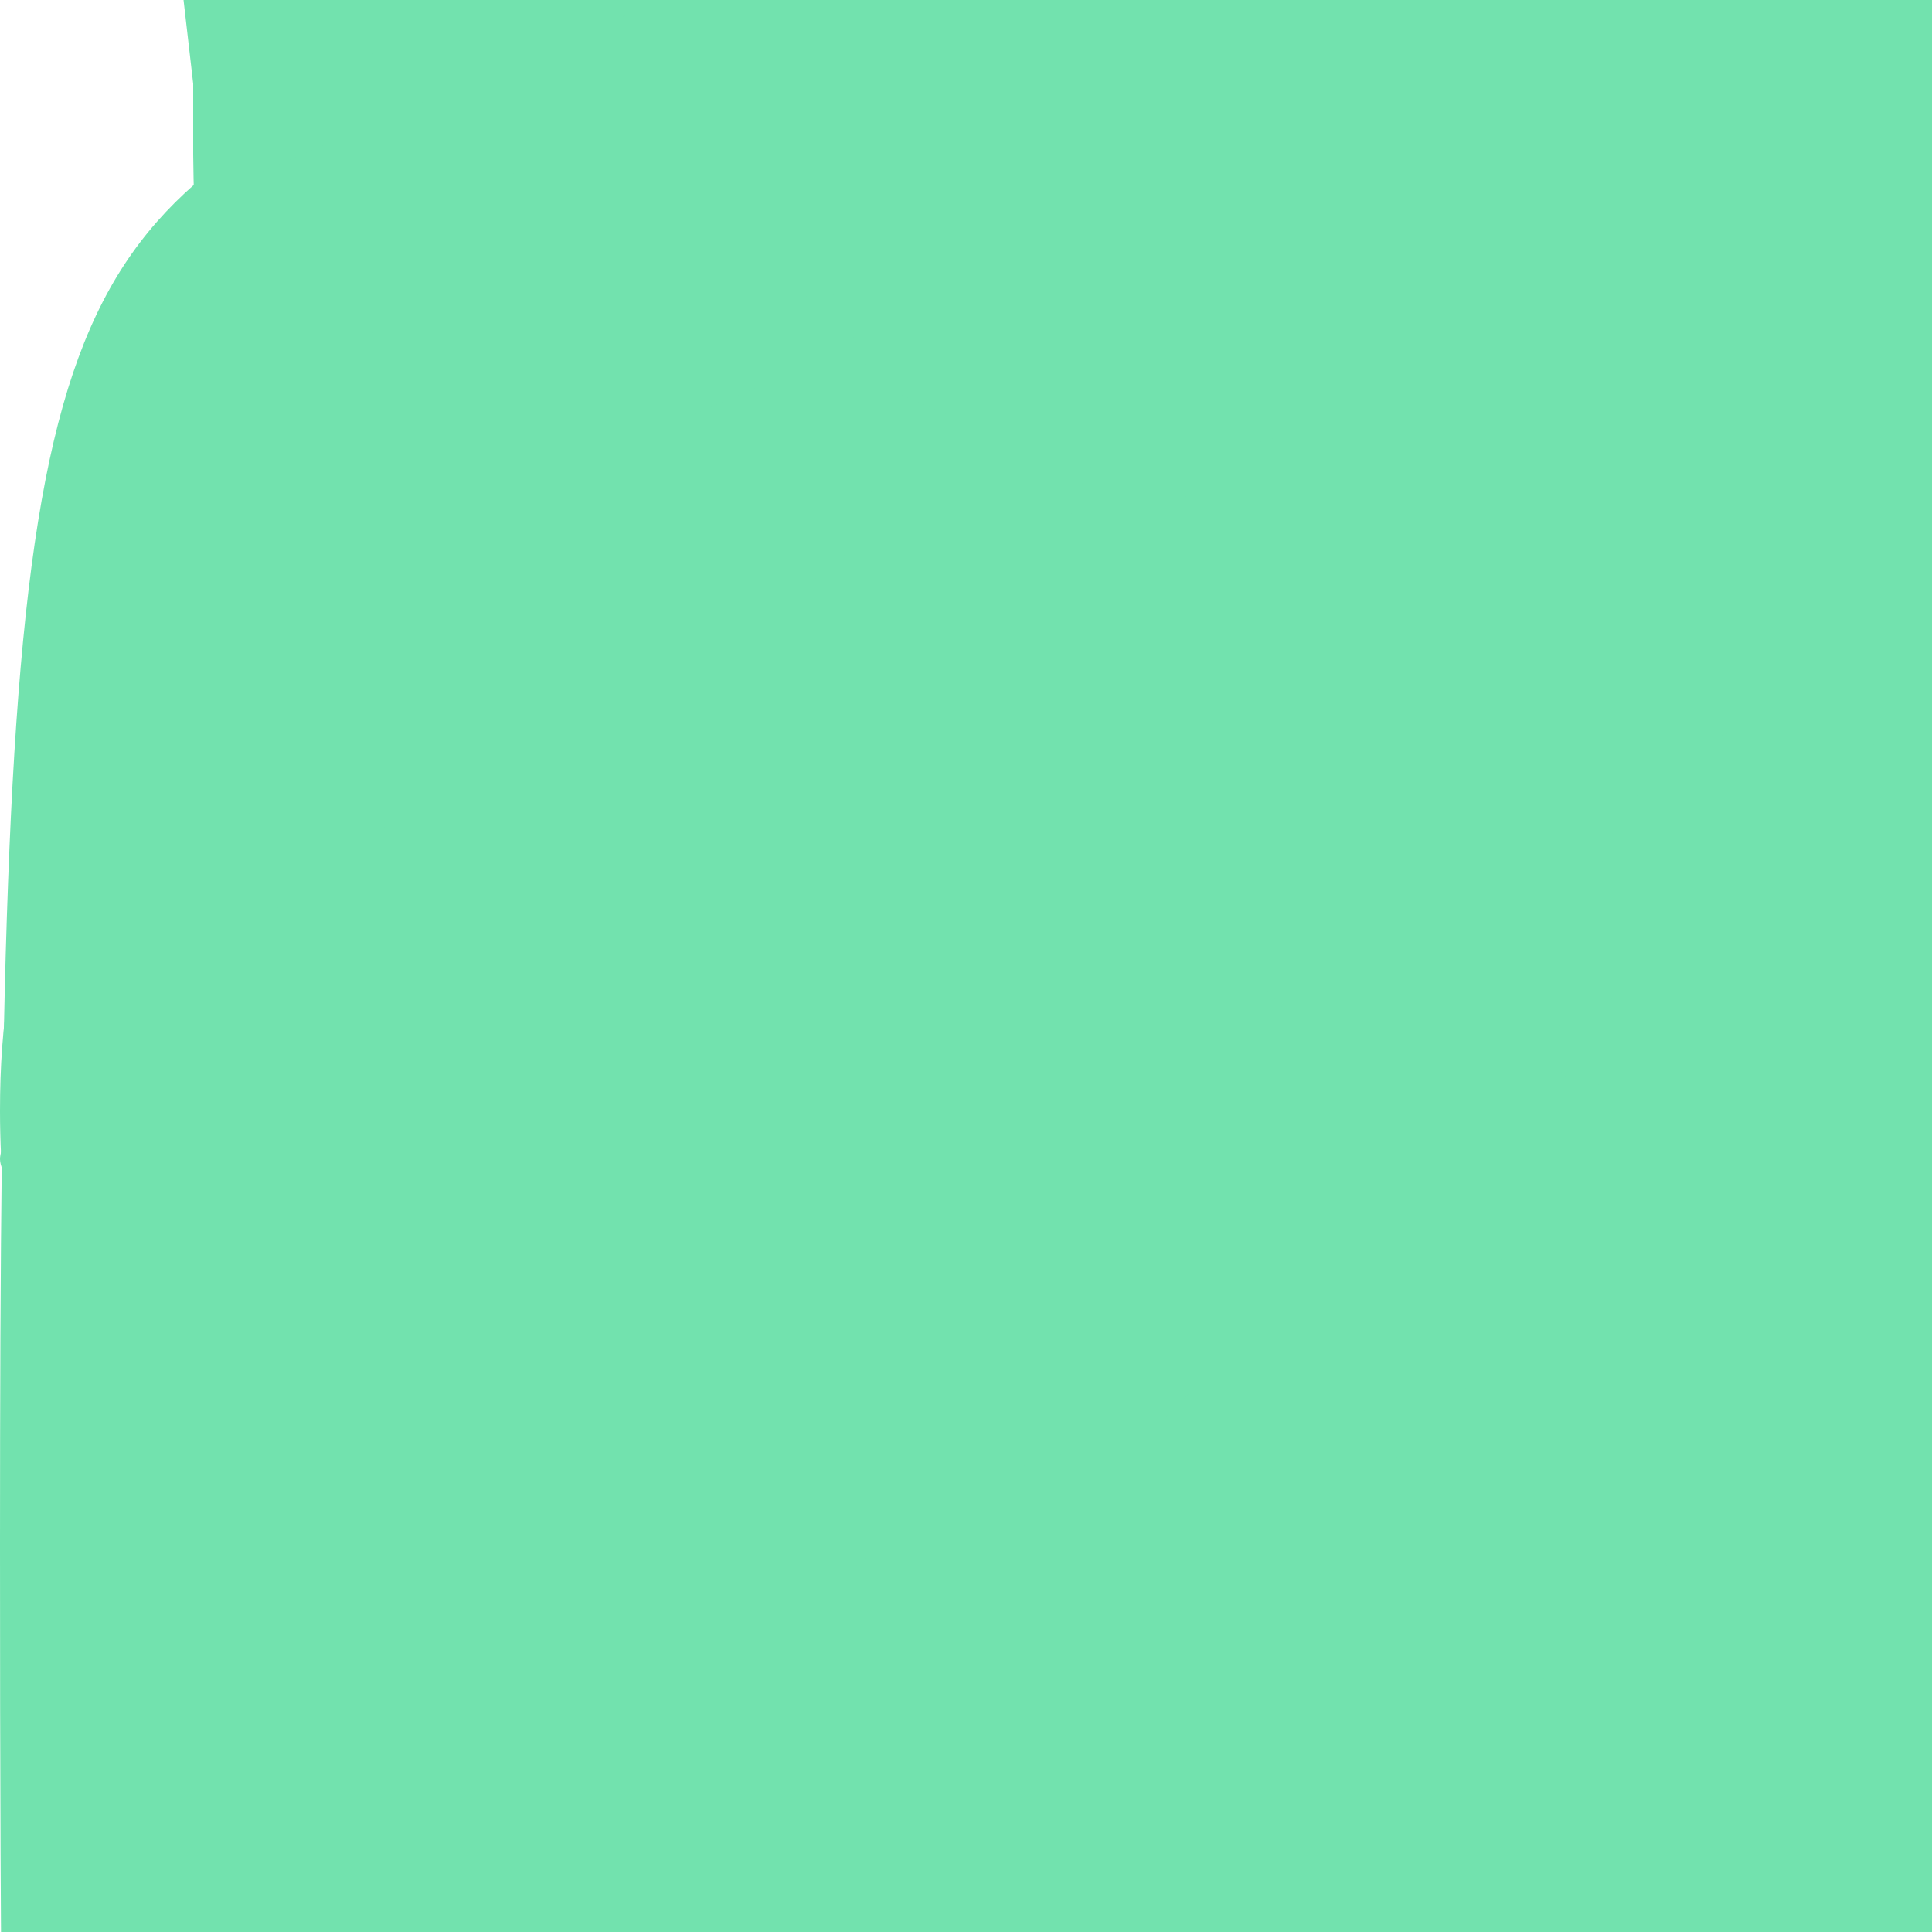
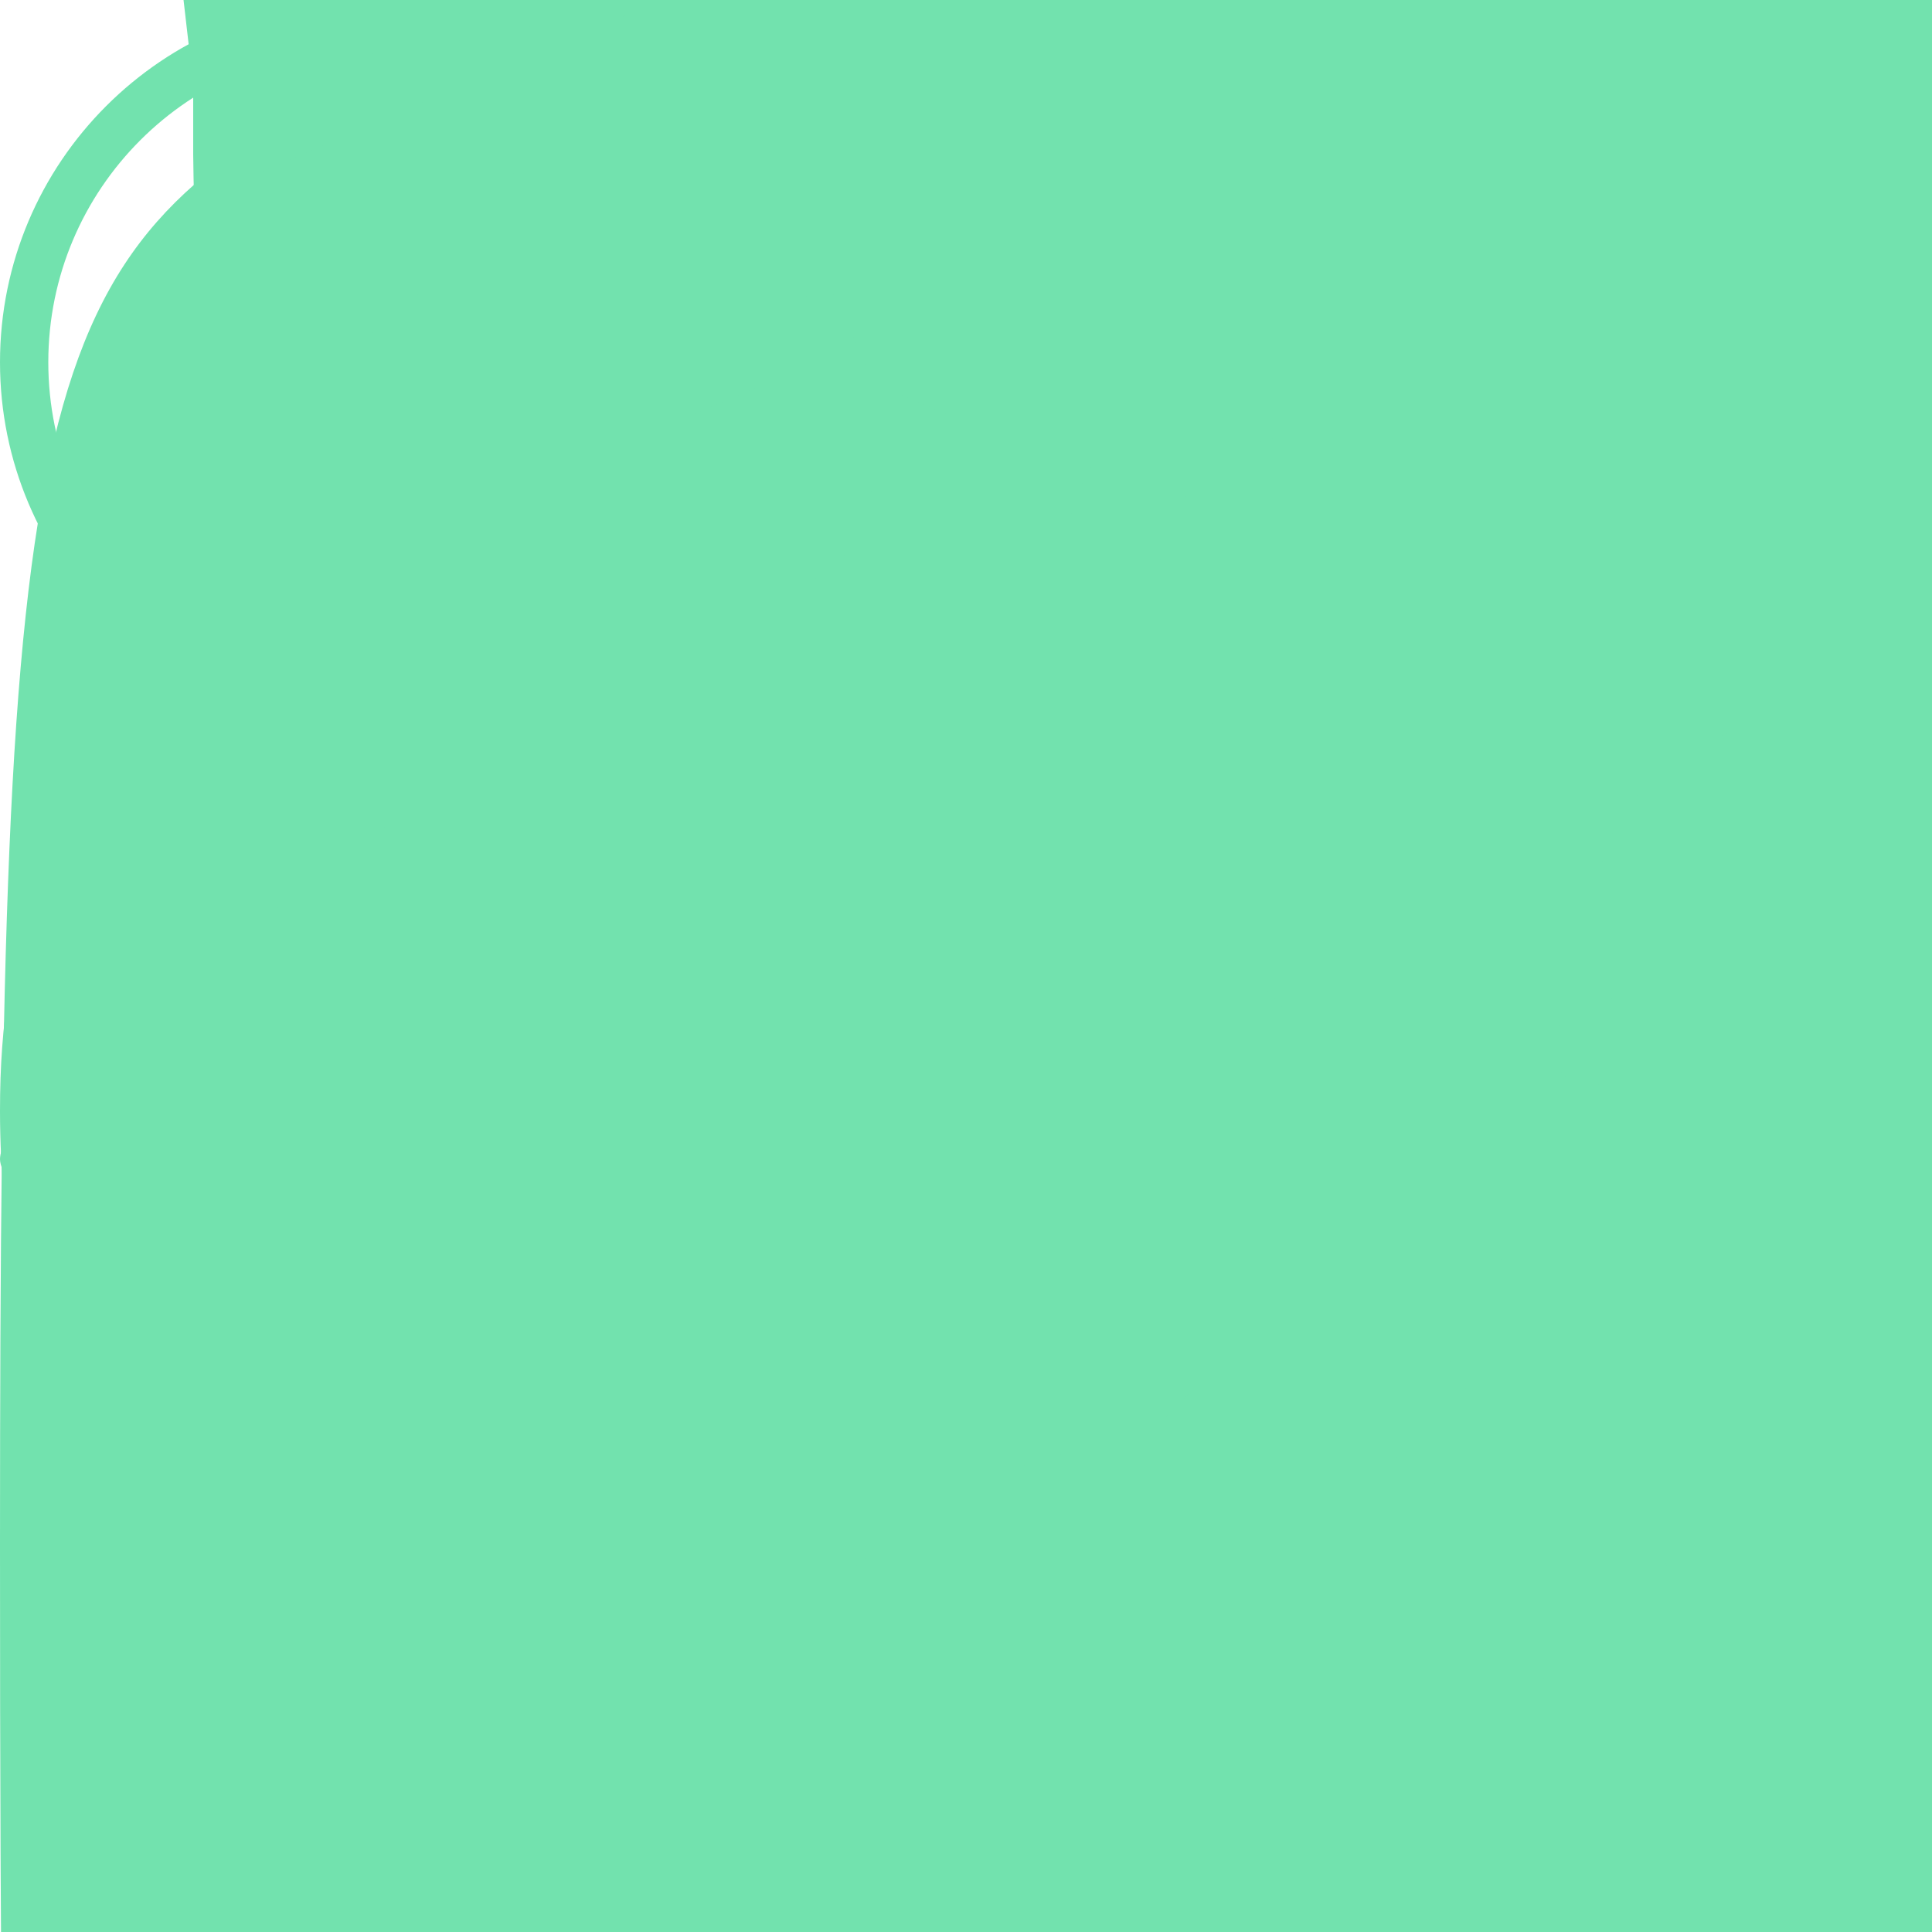
<svg xmlns="http://www.w3.org/2000/svg" fill="#72E2AEFF" width="40px" height="40px" viewBox="0 0 40 40">

    //skills

    <g id="HTML" transform="translate(0,64) scale(0.1,-0.1)" stroke="none">
    <path d="M40 608 c1 -97 38 -520 46 -527 5 -5 60 -25 122 -46 l112 -37 113 37 c61 21 116 41 121 46 8 7 45 430 46 527 l0 32 -280 0 -280 0 0 -32z m460 -98 l0 -40 -141 0 -140 0 3 -47 3 -48 132 -3 132 -3 -6 -97 c-3 -53 -9 -104 -14 -112 -4 -9 -39 -26 -79 -38 l-71 -23 -67 21 c-72 24 -92 41 -92 77 0 20 5 23 40 23 22 0 40 -4 40 -8 0 -5 18 -14 40 -21 60 -18 116 1 124 42 14 70 19 67 -118 67 -69 0 -127 3 -129 8 -3 4 -8 60 -11 125 l-7 117 180 0 181 0 0 -40z" />
  </g>
  <g id="CSS" transform="translate(0,64) scale(0.1,-0.1)" stroke="none">
    <path d="M44 588 c3 -29 15 -159 26 -288 12 -129 22 -235 23 -236 1 -1 53 -16 115 -33 l112 -31 113 31 c61 17 113 32 114 33 1 1 11 107 23 236 11 129 23 259 26 288 l6 52 -282 0 -282 0 6 -52z m449 -115 c-3 -27 -10 -106 -16 -178 l-12 -130 -55 -18 c-30 -10 -71 -19 -90 -19 -19 0 -60 9 -90 19 l-55 18 -3 58 -3 58 33 -3 c28 -2 34 -8 38 -32 6 -36 43 -50 107 -41 49 7 48 6 58 63 l7 42 -126 0 -126 0 0 35 0 34 128 3 127 3 3 38 3 37 -135 0 c-75 0 -136 3 -136 8 0 4 -3 17 -6 30 l-6 22 179 0 180 0 -4 -47z" />
  </g>
  <g id="React" transform="translate(0,64) scale(0.1,-0.1)" stroke="none">
    <path d="M144 579 c-15 -17 -19 -35 -18 -89 l2 -68 -38 -11 c-42 -12 -90 -61 -90 -91 0 -30 48 -79 90 -91 l38 -11 -2 -68 c-1 -54 3 -72 18 -89 27 -30 73 -27 129 9 l47 30 47 -30 c56 -36 102 -39 129 -9 15 17 19 35 18 90 -2 67 -1 68 27 74 37 8 99 66 99 93 0 31 -47 80 -90 93 l-38 11 2 68 c1 54 -3 72 -18 89 -29 32 -83 28 -134 -9 l-42 -30 -42 30 c-51 37 -105 41 -134 9z m102 -35 c21 -15 41 -28 43 -30 2 -1 -6 -16 -18 -33 -25 -35 -87 -53 -102 -30 -12 19 -11 76 1 100 14 25 30 24 76 -7z m224 7 c12 -24 13 -81 1 -100 -15 -23 -77 -5 -102 30 -12 17 -20 32 -18 33 19 18 85 56 95 56 7 0 18 -9 24 -19z m-135 -91 c3 -5 -3 -10 -15 -10 -12 0 -18 5 -15 10 3 6 10 10 15 10 5 0 12 -4 15 -10z m66 -95 l24 -45 -24 -45 -24 -45 -57 0 -57 0 -24 45 -24 45 24 45 24 45 57 0 57 0 24 -45z m-191 26 c0 -17 -18 -21 -24 -6 -3 9 0 15 9 15 8 0 15 -4 15 -9z m244 -6 c-4 -8 -10 -12 -15 -9 -14 8 -10 24 6 24 9 0 12 -6 9 -15z m-295 -30 c10 -28 10 -42 0 -70 -14 -38 -25 -39 -84 -6 -47 27 -41 60 15 89 24 12 47 22 50 22 3 0 12 -16 19 -35z m406 6 c55 -31 31 -81 -50 -105 -31 -9 -51 50 -34 99 14 38 25 39 84 6z m-355 -112 c0 -5 -7 -9 -15 -9 -9 0 -12 6 -9 15 6 15 24 11 24 -6z m239 -8 c-15 -5 -22 6 -14 19 6 9 10 9 16 -1 5 -8 4 -15 -2 -18z m-188 -70 c16 -16 29 -33 29 -38 0 -11 -80 -63 -97 -63 -26 0 -43 72 -27 114 10 27 62 20 95 -13z m213 13 c16 -42 -1 -114 -27 -114 -17 0 -97 52 -97 63 0 5 13 22 29 38 33 33 85 40 95 13z m-142 -6 c-9 -9 -15 -9 -24 0 -9 9 -7 12 12 12 19 0 21 -3 12 -12z" />
    <path d="M285 355 c-14 -13 -25 -29 -25 -35 0 -14 46 -60 60 -60 14 0 60 46 60 60 0 6 -11 22 -25 35 -13 14 -29 25 -35 25 -6 0 -22 -11 -35 -25z" />
  </g>
  <g id="JS" transform="translate(0,48) scale(0.1,-0.1)" stroke="none">
    <path d="M109 292 c-4 -144 -12 -162 -64 -162 -28 0 -33 -4 -38 -27 -7 -37 7 -45 67 -40 40 4 55 10 78 36 28 31 28 32 28 176 l0 145 -34 0 -34 0 -3 -128z" />
    <path d="M290 398 c-24 -16 -38 -35 -44 -61 -13 -49 11 -83 83 -118 61 -30 74 -45 60 -71 -11 -20 -86 -25 -119 -8 -16 8 -19 5 -25 -21 -9 -40 0 -48 62 -55 96 -12 168 34 168 106 0 48 -24 75 -93 106 -59 26 -75 50 -46 71 13 10 33 12 65 8 44 -6 47 -5 53 20 4 15 4 30 1 33 -3 3 -34 8 -68 10 -53 3 -67 0 -97 -20z" />
  </g>
  <g id="Redux" transform="translate(0,48) scale(0.1,-0.1)" stroke="none">
    <path d="M180 452 c-22 -11 -44 -35 -58 -63 -20 -37 -22 -54 -18 -109 2 -36 11 -87 19 -115 12 -41 18 -51 39 -53 16 -2 28 3 31 12 9 22 -2 46 -20 46 -21 0 -43 62 -43 122 0 74 26 119 77 137 37 13 43 13 68 -3 15 -10 36 -38 46 -62 23 -52 45 -59 35 -12 -9 43 -31 75 -69 98 -40 25 -63 25 -107 2z" />
    <path d="M185 314 c-31 -31 7 -67 49 -45 71 38 216 -57 216 -141 0 -19 -10 -40 -30 -60 -27 -26 -36 -29 -78 -26 -51 3 -67 -12 -26 -26 41 -13 94 2 132 40 32 32 34 38 29 80 -2 26 -13 58 -24 73 -32 43 -109 89 -161 96 -26 3 -55 10 -64 16 -23 12 -24 12 -43 -7z" />
    <path d="M37 221 c-49 -58 -47 -132 5 -176 65 -55 208 -19 265 67 14 20 31 39 39 42 18 7 18 40 0 55 -15 13 -45 5 -47 -13 -1 -6 0 -21 0 -32 3 -30 -78 -99 -132 -112 -55 -14 -93 -6 -117 26 -28 35 -26 84 6 122 18 21 23 35 17 41 -7 7 -19 0 -36 -20z" />
  </g>
  <g id="API" transform="translate(0,64) scale(0.1,-0.1)" stroke="none">
    <path d="M107 623 c-8 -10 -36 -52 -61 -93 -37 -60 -46 -83 -46 -120 0 -25 5 -51 12 -58 9 -9 9 -18 0 -37 -15 -33 -15 -108 0 -123 9 -9 9 -18 0 -37 -19 -42 -15 -112 8 -135 19 -19 31 -20 128 -18 142 4 140 22 -3 28 l-110 5 -3 48 c-5 74 1 77 144 77 102 0 124 3 124 15 0 12 -24 15 -132 17 l-133 3 -3 48 c-2 27 2 55 9 63 16 19 538 21 557 2 7 -7 12 -36 12 -66 0 -38 4 -52 13 -49 8 2 11 23 10 63 -1 32 -2 66 -2 74 -1 8 2 38 5 67 5 46 2 59 -24 105 -17 29 -45 72 -61 96 l-31 42 -199 0 c-176 0 -200 -2 -214 -17z m433 -55 c16 -22 30 -45 30 -50 0 -4 -112 -8 -250 -8 -137 0 -250 4 -250 8 0 5 14 28 30 50 l30 42 190 0 190 0 30 -42z m59 -102 c7 -8 11 -36 9 -63 l-3 -48 -285 0 -285 0 -3 48 c-2 27 2 55 9 63 17 21 541 21 558 0z" />
    <path d="M60 429 c-10 -18 -9 -25 8 -41 27 -28 65 -9 60 30 -4 36 -51 44 -68 11z m41 -22 c-13 -13 -26 -3 -16 12 3 6 11 8 17 5 6 -4 6 -10 -1 -17z" />
    <path d="M320 440 c0 -6 47 -10 120 -10 73 0 120 4 120 10 0 6 -47 10 -120 10 -73 0 -120 -4 -120 -10z" />
    <path d="M323 388 c3 -10 35 -13 117 -13 82 0 114 3 118 13 3 9 -25 12 -118 12 -93 0 -121 -3 -117 -12z" />
    <path d="M60 269 c-10 -18 -9 -25 8 -41 27 -28 65 -9 60 30 -4 36 -51 44 -68 11z m41 -22 c-13 -13 -26 -3 -16 12 3 6 11 8 17 5 6 -4 6 -10 -1 -17z" />
    <path d="M320 280 c0 -6 47 -10 120 -10 73 0 120 4 120 10 0 6 -47 10 -120 10 -73 0 -120 -4 -120 -10z" />
    <path d="M400 233 c-24 -9 -70 -55 -70 -70 0 -7 -13 -25 -30 -40 -39 -34 -42 -85 -6 -109 38 -24 285 -17 315 10 51 46 31 135 -36 156 -21 7 -48 21 -60 32 -21 20 -86 32 -113 21z m101 -48 c13 -13 34 -25 47 -25 29 0 62 -34 62 -63 0 -12 -7 -33 -16 -45 -14 -21 -22 -22 -149 -22 -126 0 -135 1 -145 21 -9 16 -8 25 6 40 9 10 23 19 31 19 7 0 13 11 13 24 0 66 104 101 151 51z" />
    <path d="M60 109 c-10 -18 -9 -25 8 -41 27 -28 65 -9 60 30 -4 36 -51 44 -68 11z m41 -22 c-13 -13 -26 -3 -16 12 3 6 11 8 17 5 6 -4 6 -10 -1 -17z" />
  </g>
  <g id="Git" transform="translate(0,48) scale(0.1,-0.1)" stroke="none">
    <path d="M200 455 l-23 -25 24 -26 c13 -14 34 -30 47 -35 12 -5 26 -19 31 -31 10 -26 47 -62 74 -71 38 -14 28 -67 -14 -67 -17 0 -43 32 -34 42 3 3 -6 15 -20 28 l-25 23 0 -61 c0 -34 5 -71 12 -81 9 -15 9 -23 -1 -35 -17 -20 -35 -20 -56 0 -14 15 -14 18 0 40 19 30 20 132 0 158 -8 10 -12 22 -10 26 2 4 -9 20 -26 36 l-29 28 -75 -74 c-41 -41 -75 -81 -75 -90 0 -20 220 -240 240 -240 20 0 240 221 240 240 0 20 -221 240 -241 240 -8 0 -26 -11 -39 -25z" />
+   </g>
+   <g id="Vue">
+     <path d="M356.9 64.3H280l-56 88.6-48-88.6H0L224 448 448 64.3h-91.1zm-301.2 32h53.8L224 294.5 338.4 96.3h53.8L224 384.5 55.7 96.3z" />
+   </g>
+   <g id="Next">
+     <path d="M4.5 4.5L4.905 4.207C4.778 4.031 4.553 3.958 4.346 4.024C4.14 4.091 4 4.283 4 4.5H4.5ZM7.5 14C3.91 14 1 11.09 1 7.5H0C0 11.642 3.358 15 7.5 15V14ZM14 7.5C14 11.09 11.09 14 7.5 14V15C11.642 15 15 11.642 15 7.5H14ZM7.5 1C11.09 1 14 3.91 14 7.5H15C15 3.358 11.642 0 7.5 0V1ZM7.5 0C3.358 0 0 3.358 0 7.5H1C1 3.91 3.91 1 7.5 1V0ZM5 12V4.5H4V12H5ZM4.095 4.793L10.595 13.793L11.405 13.207L4.905 4.207L4.095 4.793ZM10 4V10H11V4H10Z" />
+   </g>
+   <g id="Settings">
+     <path d="M18,29H14a1,1,0,0,1-1-1V26.56a1.38,1.38,0,0,0-2.35-1l-1,1a1,1,0,0,1-1.42,0L5.39,23.78a1,1,0,0,1,0-1.42l1-1a1.38,1.38,0,0,0-1-2.35H4a1,1,0,0,1-1-1V14a1,1,0,0,1,1-1H5.44a1.38,1.38,0,0,0,1-2.35l-1-1a1,1,0,0,1,0-1.42L8.22,5.39a1,1,0,0,1,1.42,0l1,1a1.38,1.38,0,0,0,2.35-1V4a1,1,0,0,1,1-1h4a1,1,0,0,1,1,1V5.44a1.38,1.38,0,0,0,2.35,1l1-1a1,1,0,0,1,1.42,0l2.83,2.83a1,1,0,0,1,0,1.42l-1,1a1.38,1.38,0,0,0,1,2.35H28a1,1,0,0,1,1,1v4a1,1,0,0,1-1,1H26.56a1.38,1.38,0,0,0-1,2.35l1,1a1,1,0,0,1,0,1.42l-2.83,2.83a1,1,0,0,1-1.42,0l-1-1a1.38,1.38,0,0,0-2.35,1V28A1,1,0,0,1,18,29Zm-3-2h2v-.44a3.37,3.37,0,0,1,5.76-2.38l.31.31,1.42-1.42-.31-.31A3.37,3.37,0,0,1,26.56,17H27V15h-.44a3.37,3.37,0,0,1-2.38-5.76l.31-.31L23.07,7.51l-.31.31A3.37,3.37,0,0,1,17,5.44V5H15v.44A3.37,3.37,0,0,1,9.24,7.82l-.31-.31L7.51,8.93l.31.31A3.37,3.37,0,0,1,5.44,15H5v2h.44a3.37,3.37,0,0,1,2.38,5.76l-.31.31,1.42,1.42.31-.31A3.37,3.37,0,0,1,15,26.56Z" />
+     <path d="M16,21a5,5,0,1,1,5-5A5,5,0,0,1,16,21Zm0-8a3,3,0,1,0,3,3A3,3,0,0,0,16,13Z" />
  </g>
  <g id="Test" transform="translate(0,612) scale(0.1,-0.1)" stroke="none">
    <path d="M1635 4571 c-47 -22 -89 -64 -104 -104 -8 -19 -11 -393 -11 -1188 0 -1131 0 -1161 20 -1198 39 -77 104 -111 213 -111 l57 0 0 960 0 960 1248 -2 1247 -3 3 -957 2 -958 53 0 c110 1 184 39 220 113 16 35 17 107 15 1210 l-3 1173 -25 37 c-15 22 -46 48 -74 62 l-50 25 -1385 0 c-1328 0 -1388 -1 -1426 -19z m441 -238 c53 -35 72 -119 41 -180 -23 -43 -93 -76 -142 -67 -101 19 -146 139 -83 219 43 55 125 67 184 28z m371 2 c139 -92 20 -308 -130 -236 -52 25 -77 65 -77 123 0 106 118 171 207 113z m378 -3 c55 -40 72 -125 38 -183 -24 -41 -92 -72 -137 -63 -97 18 -146 126 -93 205 44 67 132 86 192 41z m1483 -109 l3 -103 -611 0 -610 0 0 98 c0 54 3 102 7 106 4 3 277 5 607 4 l601 -3 3 -102z" />
    <path d="M2743 3379 c-43 -16 -38 -45 22 -136 l56 -84 -22 -47 c-20 -41 -39 -152 -27 -152 3 0 27 10 54 22 79 34 144 48 234 48 90 0 155 -14 234 -48 26 -12 52 -20 56 -17 11 7 -6 99 -29 151 l-21 47 56 82 c60 88 64 118 21 134 -35 13 -50 3 -101 -70 -27 -38 -52 -68 -55 -66 -71 40 -108 49 -177 45 -49 -3 -84 -12 -109 -27 -20 -11 -40 -19 -44 -17 -3 3 -27 34 -51 70 -46 68 -62 78 -97 65z" />
    <path d="M2372 3088 c-12 -6 -25 -22 -28 -35 -7 -25 49 -311 67 -349 6 -11 39 -37 74 -57 l63 -36 -20 -63 c-10 -35 -22 -88 -26 -118 l-7 -55 -57 -3 -57 -3 -57 113 c-31 62 -63 121 -72 131 -33 37 -112 7 -112 -43 0 -30 146 -316 165 -324 9 -3 56 -6 105 -6 l87 0 12 -60 c7 -33 19 -76 27 -96 9 -20 12 -40 7 -44 -4 -4 -44 -20 -88 -35 -44 -16 -86 -33 -93 -40 -27 -24 -222 -349 -222 -370 0 -29 36 -65 64 -65 33 0 54 25 159 189 l92 144 83 29 83 29 45 -50 c57 -63 150 -125 220 -148 29 -9 56 -15 58 -12 3 2 28 131 57 287 29 155 56 282 59 282 3 0 18 -66 33 -147 82 -440 78 -423 100 -423 47 0 172 73 240 141 l67 67 90 -30 c50 -16 90 -33 90 -37 0 -13 181 -296 197 -308 38 -29 103 3 103 51 0 21 -195 347 -223 372 -7 6 -48 23 -92 39 -44 15 -84 31 -88 35 -5 4 -2 24 7 44 8 20 20 63 27 96 l12 60 97 0 c66 0 101 4 108 13 22 26 152 298 152 317 0 50 -79 80 -112 43 -9 -10 -41 -69 -72 -131 l-57 -113 -57 3 -57 3 -7 55 c-4 30 -16 83 -26 118 l-20 62 68 40 c38 22 71 48 74 58 20 67 67 327 62 346 -8 33 -54 51 -89 35 -32 -14 -32 -15 -62 -158 -14 -64 -27 -125 -30 -136 -2 -11 -24 -31 -48 -44 l-43 -24 -54 57 c-108 114 -213 165 -361 173 -81 5 -108 2 -174 -18 -94 -28 -172 -77 -244 -154 l-55 -58 -43 24 c-24 13 -46 33 -48 44 -3 11 -16 73 -30 139 -28 128 -36 150 -61 160 -21 8 -35 7 -62 -6z" />
  </g>
  <g id="Styling" transform="translate(0,64) scale(0.1,-0.1)" stroke="none">
    <path d="M71 622 c-65 -35 -71 -60 -71 -302 0 -189 2 -219 18 -249 33 -62 65 -71 249 -71 l163 0 0 83 c0 74 3 86 23 105 20 19 35 22 105 22 l82 0 0 127 0 128 -120 -120 c-75 -74 -120 -127 -120 -140 0 -35 -35 -88 -71 -107 -50 -27 -209 -26 -233 1 -48 53 57 241 135 241 13 0 227 226 267 282 13 17 5 18 -190 18 -178 0 -208 -2 -237 -18z" />
    <path d="M443 479 c-65 -72 -119 -134 -120 -137 -1 -4 12 -18 28 -31 l31 -24 129 129 c71 71 129 136 129 146 0 24 -27 48 -55 48 -18 0 -54 -33 -142 -131z" />
    <path d="M206 269 c-30 -24 -66 -88 -66 -119 0 -18 6 -20 68 -20 77 0 112 14 130 54 11 22 11 33 2 57 -22 53 -86 66 -134 28z" />
    <path d="M487 153 c-12 -11 -8 -143 4 -143 14 0 139 125 139 139 0 12 -132 16 -143 4z" />
  </g>

    //logo

    <g id="portfolio" transform="translate(0,512) scale(0.1,-0.1)" stroke="none">
    <path d="M1900 5106 c-143 -40 -248 -146 -286 -290 -19 -72 -18 -199 2 -243 37 -77 134 -113 208 -78 55 26 86 73 96 146 9 66 28 99 74 133 27 21 38 21 566 21 528 0 539 0 566 -21 46 -34 65 -67 74 -133 10 -73 41 -120 96 -146 74 -35 171 1 208 78 19 41 21 150 5 229 -32 149 -142 264 -293 304 -71 19 -1248 19 -1316 0z" />
    <path d="M507 4144 c-225 -48 -399 -207 -478 -434 -21 -61 -23 -85 -27 -382 -3 -284 -2 -320 14 -353 52 -111 197 -125 272 -27 l27 35 5 311 c5 305 5 312 29 361 32 63 93 124 156 156 l50 24 2005 0 2005 0 50 -24 c63 -32 124 -93 156 -156 23 -48 24 -58 27 -304 3 -227 1 -262 -17 -343 -86 -371 -343 -639 -709 -740 -72 -20 -108 -22 -542 -27 l-465 -6 -66 -31 c-64 -31 -99 -61 -204 -175 -87 -95 -213 -132 -326 -95 -75 25 -115 55 -189 143 -55 65 -79 85 -144 118 l-78 40 -467 6 c-500 6 -505 7 -656 64 -84 31 -151 69 -241 136 -38 28 -98 65 -133 82 -224 106 -494 -29 -551 -275 -6 -26 -10 -300 -10 -691 0 -553 2 -659 16 -724 41 -199 166 -360 349 -448 143 -69 11 -65 2195 -65 1759 0 1979 2 2047 16 252 52 446 246 497 496 22 107 22 308 0 355 -52 109 -198 122 -272 25 -26 -34 -27 -42 -32 -186 -5 -133 -8 -157 -30 -201 -31 -63 -92 -124 -155 -156 l-50 -24 -2005 0 -2005 0 -50 24 c-63 32 -124 93 -156 156 l-24 50 -3 658 -3 657 25 25 c34 34 73 32 127 -6 206 -143 321 -201 484 -244 142 -38 237 -45 593 -45 388 0 377 2 454 -102 59 -80 89 -108 161 -152 90 -54 164 -66 397 -66 233 0 307 12 397 66 72 44 102 72 164 155 75 101 58 98 504 102 347 4 389 6 479 26 538 120 939 559 1006 1101 16 135 13 507 -6 597 -40 197 -168 362 -347 447 -147 70 -9 66 -2204 65 -1697 -1 -1988 -3 -2046 -15z" />
    <path d="M4892 1904 c-107 -55 -121 -198 -26 -271 96 -73 238 -10 251 111 14 119 -120 214 -225 160z" />
  </g>

    //arrows

    <g id="left" transform="translate(0,64) scale(0.1,-0.1)" stroke="none">
    <path d="M305 410 l-90 -90 92 -92 c74 -73 95 -90 105 -80 10 10 -4 29 -67 92 l-80 80 79 79 c68 68 87 101 58 101 -4 0 -48 -41 -97 -90z" />
  </g>
  <g id="right" transform="translate(0,64) scale(0.1,-0.1)" stroke="none">
    <path d="M224 489 c-4 -6 28 -45 72 -90 l79 -79 -80 -80 c-63 -63 -77 -82 -67 -92 10 -10 31 7 105 80 l92 92 -90 90 c-49 49 -93 90 -97 90 -4 0 -10 -5 -14 -11z" />
  </g>
  <g id="top" transform="translate(0,64) scale(0.1,-0.1)" stroke="none">
    <path d="M225 330 c-71 -71 -87 -92 -77 -102 10 -10 29 4 92 67 l80 80 80 -80 c63 -63 82 -77 92 -67 10 10 -6 31 -77 102 -49 50 -92 90 -95 90 -3 0 -46 -40 -95 -90z" />
  </g>

    //social

    <g id="gitHub" transform="translate(0,200) scale(0.1,-0.1)" stroke="none">
    <path d="M872 1675 c-284 -62 -502 -339 -502 -640 0 -244 142 -480 351 -584 114 -57 123 -55 127 37 l3 72 -64 0 c-80 0 -120 24 -159 95 -15 28 -41 62 -58 78 -17 15 -28 32 -25 37 18 29 91 -9 125 -64 25 -41 66 -66 107 -66 54 0 71 11 87 54 20 53 20 56 -2 56 -85 0 -195 75 -230 158 -44 101 -36 248 16 312 15 18 17 32 12 62 -4 21 -4 57 1 81 4 23 8 45 9 50 1 17 52 5 116 -27 62 -31 74 -34 109 -26 22 5 74 10 115 10 41 0 93 -5 115 -10 35 -8 47 -5 109 26 64 32 115 44 116 27 1 -5 5 -27 9 -50 5 -24 5 -60 1 -81 -5 -30 -3 -44 12 -62 52 -64 60 -211 16 -312 -36 -83 -147 -158 -234 -158 l-25 0 18 -32 c14 -25 19 -65 23 -168 6 -162 5 -161 129 -99 310 155 439 556 282 874 -135 272 -420 413 -709 350z" />
  </g>
  <g id="telegram" transform="translate(0,200) scale(0.1,-0.1)" stroke="none">
    <path d="M901 1277 c-330 -108 -498 -168 -505 -179 -8 -13 -8 -23 0 -35 15 -24 239 -123 278 -123 24 0 82 33 241 136 115 75 215 138 222 141 7 3 16 -2 19 -11 4 -11 -35 -58 -128 -156 -73 -77 -139 -155 -146 -172 -23 -53 -3 -78 172 -216 189 -150 205 -162 226 -162 44 0 47 12 121 463 67 418 70 439 53 458 -9 10 -27 19 -38 19 -12 -1 -243 -74 -515 -163z" />
  </g>
  <g id="linkedIn" transform="translate(0,200) scale(0.1,-0.1)" stroke="none">
    <path d="M563 1680 c-61 -13 -115 -43 -156 -89 -76 -84 -72 -54 -75 -564 l-3 -458 27 -60 c31 -68 75 -111 148 -145 l51 -24 446 0 446 0 61 31 c65 32 99 66 135 133 22 40 22 49 25 485 3 503 2 514 -68 594 -23 26 -65 58 -98 74 l-57 28 -420 2 c-231 1 -439 -2 -462 -7z m889 -54 c64 -19 110 -57 144 -118 l29 -53 3 -418 c3 -474 1 -495 -66 -569 -71 -79 -60 -78 -560 -78 -488 0 -484 0 -550 63 -19 18 -43 50 -55 72 -21 39 -22 51 -25 463 -3 490 -2 503 73 577 72 72 81 74 551 74 321 1 421 -2 456 -13z" />
    <path d="M564 1446 c-42 -42 -47 -97 -12 -141 70 -90 198 -49 198 64 -1 71 -42 111 -115 111 -29 0 -45 -8 -71 -34z" />
    <path d="M1193 1178 c-51 -8 -79 -22 -115 -56 l-28 -26 0 37 0 37 -95 0 -95 0 0 -315 0 -316 98 3 97 3 5 200 c6 246 14 265 110 265 47 0 74 -12 86 -37 5 -10 11 -110 14 -223 l5 -205 98 -3 99 -3 -4 238 -3 238 -30 60 c-20 39 -41 66 -62 78 -41 23 -125 35 -180 25z" />
    <path d="M545 1157 c-3 -7 -4 -147 -3 -312 l3 -300 98 -3 97 -3 0 316 0 315 -95 0 c-68 0 -97 -4 -100 -13z" />
  </g>
  <g id="codewars" transform="translate(0,200) scale(0.1,-0.1)" stroke="none">
    <path d="M901 1749 c-17 -18 -26 -20 -74 -14 -50 6 -57 5 -88 -22 -19 -16 -50 -39 -70 -51 -20 -12 -42 -36 -49 -52 -7 -17 -26 -40 -42 -51 -15 -11 -35 -36 -43 -55 -13 -31 -17 -34 -57 -34 -24 0 -49 5 -56 12 -9 9 -12 5 -12 -19 0 -22 -8 -38 -27 -55 -46 -39 -83 -88 -83 -111 0 -12 -12 -33 -26 -47 -23 -21 -25 -30 -21 -68 3 -28 -1 -58 -10 -80 -17 -40 -10 -77 18 -108 15 -16 21 -39 23 -88 3 -51 8 -70 22 -81 18 -13 18 -14 1 -32 -13 -16 -16 -30 -11 -69 4 -27 13 -61 20 -76 8 -15 14 -40 14 -57 0 -23 8 -33 35 -50 22 -13 35 -28 35 -41 0 -26 43 -70 69 -70 11 0 34 -12 52 -27 24 -21 48 -30 93 -34 106 -12 159 -30 210 -70 27 -22 56 -39 65 -39 9 0 25 -7 35 -15 11 -8 33 -15 49 -15 16 0 46 -5 67 -11 31 -9 42 -8 71 7 21 11 51 16 80 15 42 -2 49 1 69 28 15 22 32 33 60 37 45 7 67 28 85 81 9 26 20 39 34 41 12 2 29 14 37 28 9 13 22 24 29 24 8 0 23 16 35 35 16 27 28 35 50 35 19 0 33 8 45 27 10 15 31 38 46 51 16 13 29 28 29 34 0 6 11 21 25 34 19 18 25 33 25 65 0 30 6 50 21 65 18 19 20 29 13 61 -4 21 -6 57 -5 80 3 45 -11 80 -41 101 -12 9 -18 26 -18 53 0 22 -7 50 -16 64 -11 17 -14 36 -9 68 5 29 3 47 -4 51 -6 4 -11 23 -11 42 0 19 -4 42 -9 52 -5 9 -16 34 -25 55 -9 22 -26 41 -41 47 -14 5 -25 17 -25 25 0 28 -46 65 -81 65 -21 0 -43 10 -66 31 -31 26 -42 30 -91 29 -111 -2 -164 10 -207 47 -58 49 -55 48 -114 51 -30 2 -63 7 -72 13 -26 13 -36 11 -58 -12z m123 -105 c21 -8 20 -19 -5 -71 -12 -25 -34 -50 -50 -58 -33 -18 -49 -43 -49 -80 0 -15 -9 -38 -20 -53 -11 -14 -20 -39 -20 -56 0 -17 -2 -62 -4 -101 -3 -65 -1 -73 27 -114 38 -54 23 -69 -36 -35 -23 13 -56 31 -74 39 -17 8 -34 23 -38 34 -3 10 -14 26 -25 36 -11 10 -20 26 -20 35 0 10 -10 30 -21 44 l-22 28 23 30 c17 23 21 39 17 69 -3 22 -1 42 4 45 5 3 9 16 9 28 0 38 75 121 121 135 21 6 39 18 39 26 0 19 107 33 144 19z m298 -140 c19 -10 44 -14 64 -11 27 5 36 1 49 -19 8 -13 24 -24 35 -24 25 0 95 -69 103 -101 3 -13 9 -35 13 -48 7 -23 5 -23 -22 -16 -16 5 -48 9 -71 10 -23 0 -48 6 -55 13 -15 15 -94 16 -103 2 -4 -6 -21 -8 -41 -4 -25 4 -43 1 -69 -15 -20 -12 -47 -21 -60 -21 -15 0 -33 -11 -47 -30 -12 -16 -27 -30 -34 -30 -7 0 -27 -21 -45 -46 -40 -59 -52 -48 -51 50 0 55 5 80 16 92 9 8 16 26 16 39 0 16 9 28 27 37 15 7 30 24 33 38 4 16 16 28 35 34 17 5 49 17 72 27 24 11 52 19 62 19 11 0 23 5 26 10 8 13 11 13 47 -6z m-804 -167 c2 -19 10 -41 18 -47 8 -8 14 -31 14 -61 0 -43 4 -51 35 -75 19 -14 35 -35 35 -44 0 -26 27 -50 55 -50 13 0 30 -9 38 -20 19 -28 78 -50 153 -57 35 -3 64 -9 64 -12 -2 -23 -78 -81 -107 -81 -10 0 -29 -8 -43 -17 -18 -13 -44 -17 -108 -16 -75 1 -87 4 -110 26 -15 14 -37 28 -50 32 -12 3 -29 21 -36 40 -8 18 -26 41 -40 50 -28 19 -36 71 -15 92 8 8 5 14 -10 23 -19 10 -21 17 -15 63 4 29 13 59 20 68 8 8 14 22 14 30 0 21 62 100 75 96 5 -2 11 -20 13 -40z m888 -185 c-1 -10 13 -14 43 -16 39 -2 50 -8 85 -48 23 -25 50 -48 61 -50 16 -2 21 -14 26 -51 3 -27 11 -52 18 -56 10 -7 11 -13 1 -31 -7 -14 -9 -39 -5 -66 6 -41 -3 -66 -38 -109 -5 -5 -17 -25 -27 -42 -12 -20 -28 -33 -40 -33 -18 0 -20 4 -14 39 6 34 3 43 -20 64 -20 19 -25 31 -21 49 7 27 -23 73 -55 83 -13 4 -20 15 -20 30 0 40 -11 54 -50 65 -22 6 -40 18 -42 28 -6 23 -84 52 -152 58 -27 2 -52 7 -55 10 -18 18 52 63 129 84 25 6 56 15 70 18 34 10 107 -8 106 -26z m-244 -183 c10 -5 18 -17 18 -25 0 -8 4 -13 9 -10 15 9 81 -23 81 -39 0 -8 11 -25 25 -37 15 -13 25 -32 25 -48 0 -14 6 -34 13 -45 17 -27 15 -148 -3 -170 -8 -9 -16 -35 -19 -58 -5 -33 -12 -45 -34 -55 -15 -7 -35 -25 -44 -40 -22 -34 -33 -42 -59 -42 -11 0 -30 -9 -42 -21 -12 -11 -30 -19 -40 -18 -9 1 -38 -1 -64 -5 -53 -9 -141 9 -161 33 -10 12 -7 13 27 7 34 -6 42 -4 67 20 16 15 29 38 29 50 0 14 12 31 33 45 40 29 56 49 57 71 0 9 6 23 13 30 24 24 37 56 37 92 0 19 5 38 11 42 17 10 1 123 -22 160 -26 42 -25 69 3 71 11 1 29 -2 40 -8z m-134 -90 c6 -29 4 -54 -4 -74 -6 -16 -10 -35 -7 -42 8 -21 -33 -98 -61 -117 -14 -9 -26 -25 -26 -36 0 -20 -27 -40 -54 -40 -8 0 -31 -11 -51 -25 -47 -31 -125 -33 -132 -4 -7 26 -23 24 -23 -2 0 -17 -4 -20 -22 -15 -13 3 -28 6 -35 6 -6 0 -18 6 -25 13 -20 18 -49 36 -78 48 -34 14 -80 82 -80 119 0 34 7 40 35 30 11 -4 33 -3 49 1 23 7 32 5 42 -10 19 -27 80 -36 109 -17 15 10 35 13 58 9 27 -4 42 0 63 16 15 11 38 21 51 21 26 0 113 75 113 98 0 7 11 17 24 23 13 6 27 21 30 32 7 29 14 19 24 -34z" />
  </g>

    //contacts

    <g id="phone" transform="translate(0,200) scale(0.1,-0.1)" stroke="none">
    <path d="M504 1607 c-98 -99 -107 -125 -81 -227 23 -88 104 -252 179 -363 83 -122 293 -332 415 -415 111 -75 275 -156 363 -179 102 -26 128 -17 227 81 69 68 83 87 83 113 0 17 -3 39 -7 48 -8 23 -299 215 -324 215 -11 0 -50 -18 -86 -40 -37 -22 -78 -40 -91 -40 -77 0 -268 161 -345 291 -48 81 -47 121 7 199 28 41 36 60 31 79 -8 35 -184 300 -206 312 -10 5 -32 9 -51 9 -28 0 -45 -12 -114 -83z m229 -102 c48 -71 87 -135 87 -143 0 -7 -14 -34 -32 -60 -24 -35 -33 -60 -36 -103 -6 -84 35 -156 163 -285 111 -111 195 -164 261 -164 39 0 136 39 148 59 4 6 17 11 29 11 26 0 275 -164 284 -186 4 -11 -19 -41 -71 -92 -73 -74 -78 -77 -119 -75 -24 1 -85 17 -135 36 -296 111 -616 409 -766 713 -50 101 -89 228 -80 259 9 29 146 166 164 163 8 -2 54 -61 103 -133z" />
  </g>
  <g id="email" transform="translate(0,200) scale(0.1,-0.1)" stroke="none">
    <path d="M485 1441 c-11 -5 -29 -19 -40 -31 -19 -21 -20 -36 -20 -391 l0 -369 28 -27 27 -28 530 0 530 0 27 28 28 27 0 370 0 370 -28 27 -27 28 -518 2 c-284 1 -526 -2 -537 -6z m985 -64 c-62 -56 -451 -367 -460 -367 -9 0 -398 311 -460 367 -12 11 64 13 460 13 396 0 472 -2 460 -13z m-730 -233 c139 -113 258 -208 265 -210 7 -3 128 90 269 205 142 116 260 211 262 211 2 0 4 -150 4 -334 0 -291 -2 -337 -16 -350 -14 -14 -74 -16 -514 -16 -440 0 -500 2 -514 16 -14 13 -16 59 -16 350 0 184 2 334 4 334 3 0 118 -93 256 -206z" />
  </g>
  <g id="address" transform="translate(0,200) scale(0.1,-0.1)" stroke="none">
    <path d="M903 1585 c-76 -21 -129 -50 -186 -103 -94 -88 -137 -186 -137 -309 0 -119 55 -259 201 -513 114 -199 209 -340 229 -340 20 0 115 141 229 340 146 254 201 394 201 513 0 123 -43 221 -137 309 -111 103 -258 141 -400 103z m269 -88 c110 -54 193 -175 204 -299 6 -54 2 -77 -25 -158 -18 -52 -61 -150 -96 -216 -77 -146 -233 -404 -245 -404 -12 0 -168 258 -245 404 -35 66 -78 164 -96 216 -27 81 -31 104 -25 158 7 80 42 157 96 216 83 89 152 117 286 113 74 -2 100 -8 146 -30z" />
    <path d="M950 1401 c-51 -16 -89 -42 -123 -81 -93 -109 -66 -278 57 -355 44 -27 58 -30 126 -30 68 0 82 3 126 30 157 97 147 332 -18 416 -45 23 -129 33 -168 20z m138 -75 c59 -31 94 -88 95 -155 2 -160 -191 -238 -297 -120 -78 86 -64 200 34 267 39 26 125 30 168 8z" />
  </g>
  <path id="cv" d="M59.707,17.293l-10-10A.999.999,0,0,0,49,7H27a5.006,5.006,0,0,0-5,5V33H9a5.006,5.006,0,0,0-5,5V54a9.01,9.01,0,0,0,9,9H51a9.01,9.01,0,0,0,9-9V18A1,1,0,0,0,59.707,17.293ZM51,61H20.651A8.988,8.988,0,0,0,24,54V12a3.003,3.003,0,0,1,3-3H48v5a5.006,5.006,0,0,0,5,5h5V54A7.008,7.008,0,0,1,51,61ZM43,13H31a3.003,3.003,0,0,0-3,3V28a3.003,3.003,0,0,0,3,3H43a3.003,3.003,0,0,0,3-3V16A3.003,3.003,0,0,0,43,13Zm1,15a1.001,1.001,0,0,1-1,1V27a6.003,6.003,0,0,0-3.107-5.253,4,4,0,1,0-5.787,0A6.003,6.003,0,0,0,31,27v2a1.001,1.001,0,0,1-1-1V16a1.001,1.001,0,0,1,1-1H43a1.001,1.001,0,0,1,1,1ZM17.63,21.358l2.055-.881a.519.519,0,0,0,0-.954L17.63,18.642a.519.519,0,0,1-.272-.272l-.881-2.055a.519.519,0,0,0-.954,0L14.642,18.37a.519.519,0,0,1-.272.272l-2.055.881a.519.519,0,0,0,0,.954l2.055.881a.519.519,0,0,1,.272.272l.881,2.055a.519.519,0,0,0,.954,0l.881-2.055A.519.519,0,0,1,17.63,21.358ZM9.223,5.018l1.542-.661a.389.389,0,0,0,0-.715L9.223,2.982a.389.389,0,0,1-.204-.204L8.358,1.236a.389.389,0,0,0-.715,0L6.982,2.777a.389.389,0,0,1-.204.204l-1.542.661a.389.389,0,0,0,0,.715l1.542.661a.389.389,0,0,1,.204.204l.661,1.542a.389.389,0,0,0,.715,0l.661-1.542A.389.389,0,0,1,9.223,5.018Zm9,5,1.542-.661a.389.389,0,0,0,0-.715l-1.542-.661a.389.389,0,0,1-.204-.204l-.661-1.542a.389.389,0,0,0-.715,0l-.661,1.542a.389.389,0,0,1-.204.204l-1.542.661a.389.389,0,0,0,0,.715l1.542.661a.389.389,0,0,1,.204.204l.661,1.542a.389.389,0,0,0,.715,0l.661-1.542A.389.389,0,0,1,18.223,10.018Zm39-3,1.542-.661a.389.389,0,0,0,0-.715l-1.542-.661a.389.389,0,0,1-.204-.204l-.661-1.542a.389.389,0,0,0-.715,0l-.661,1.542a.389.389,0,0,1-.204.204l-1.542.661a.389.389,0,0,0,0,.715l1.542.661a.389.389,0,0,1,.204.204l.661,1.542a.389.389,0,0,0,.715,0l.661-1.542A.389.389,0,0,1,57.223,7.018ZM8,17.5A1.5,1.5,0,1,1,6.5,16,1.5,1.5,0,0,1,8,17.5Zm35-14A1.5,1.5,0,1,1,41.5,2,1.5,1.5,0,0,1,43,3.5ZM53,36H35a1,1,0,0,1,0-2H53a1,1,0,0,1,0,2ZM32,35a1,1,0,0,0-1-1H29a1,1,0,0,0,0,2h2A1,1,0,0,0,32,35Zm22,6a1,1,0,0,0-1-1H41a1,1,0,0,0,0,2H53A1,1,0,0,0,54,41ZM38,41a1,1,0,0,0-1-1H29a1,1,0,0,0,0,2h8A1,1,0,0,0,38,41Zm16,6a1,1,0,0,0-1-1H50a1,1,0,0,0,0,2h3A1,1,0,0,0,54,47Zm0-17a1,1,0,0,0-1-1H49a1,1,0,0,0,0,2h4A1,1,0,0,0,54,30Zm0-5a1,1,0,0,0-1-1H49a1,1,0,0,0,0,2h4A1,1,0,0,0,54,25ZM47,47a1,1,0,0,0-1-1H37a1,1,0,0,0,0,2h9A1,1,0,0,0,47,47ZM34,47a1,1,0,0,0-1-1H29a1,1,0,0,0,0,2h4A1,1,0,0,0,34,47Zm20,6a1,1,0,0,0-1-1H35a1,1,0,0,0,0,2H53A1,1,0,0,0,54,53ZM32,53a1,1,0,0,0-1-1H29a1,1,0,0,0,0,2h2A1,1,0,0,0,32,53Z">
    </path>
</svg>
